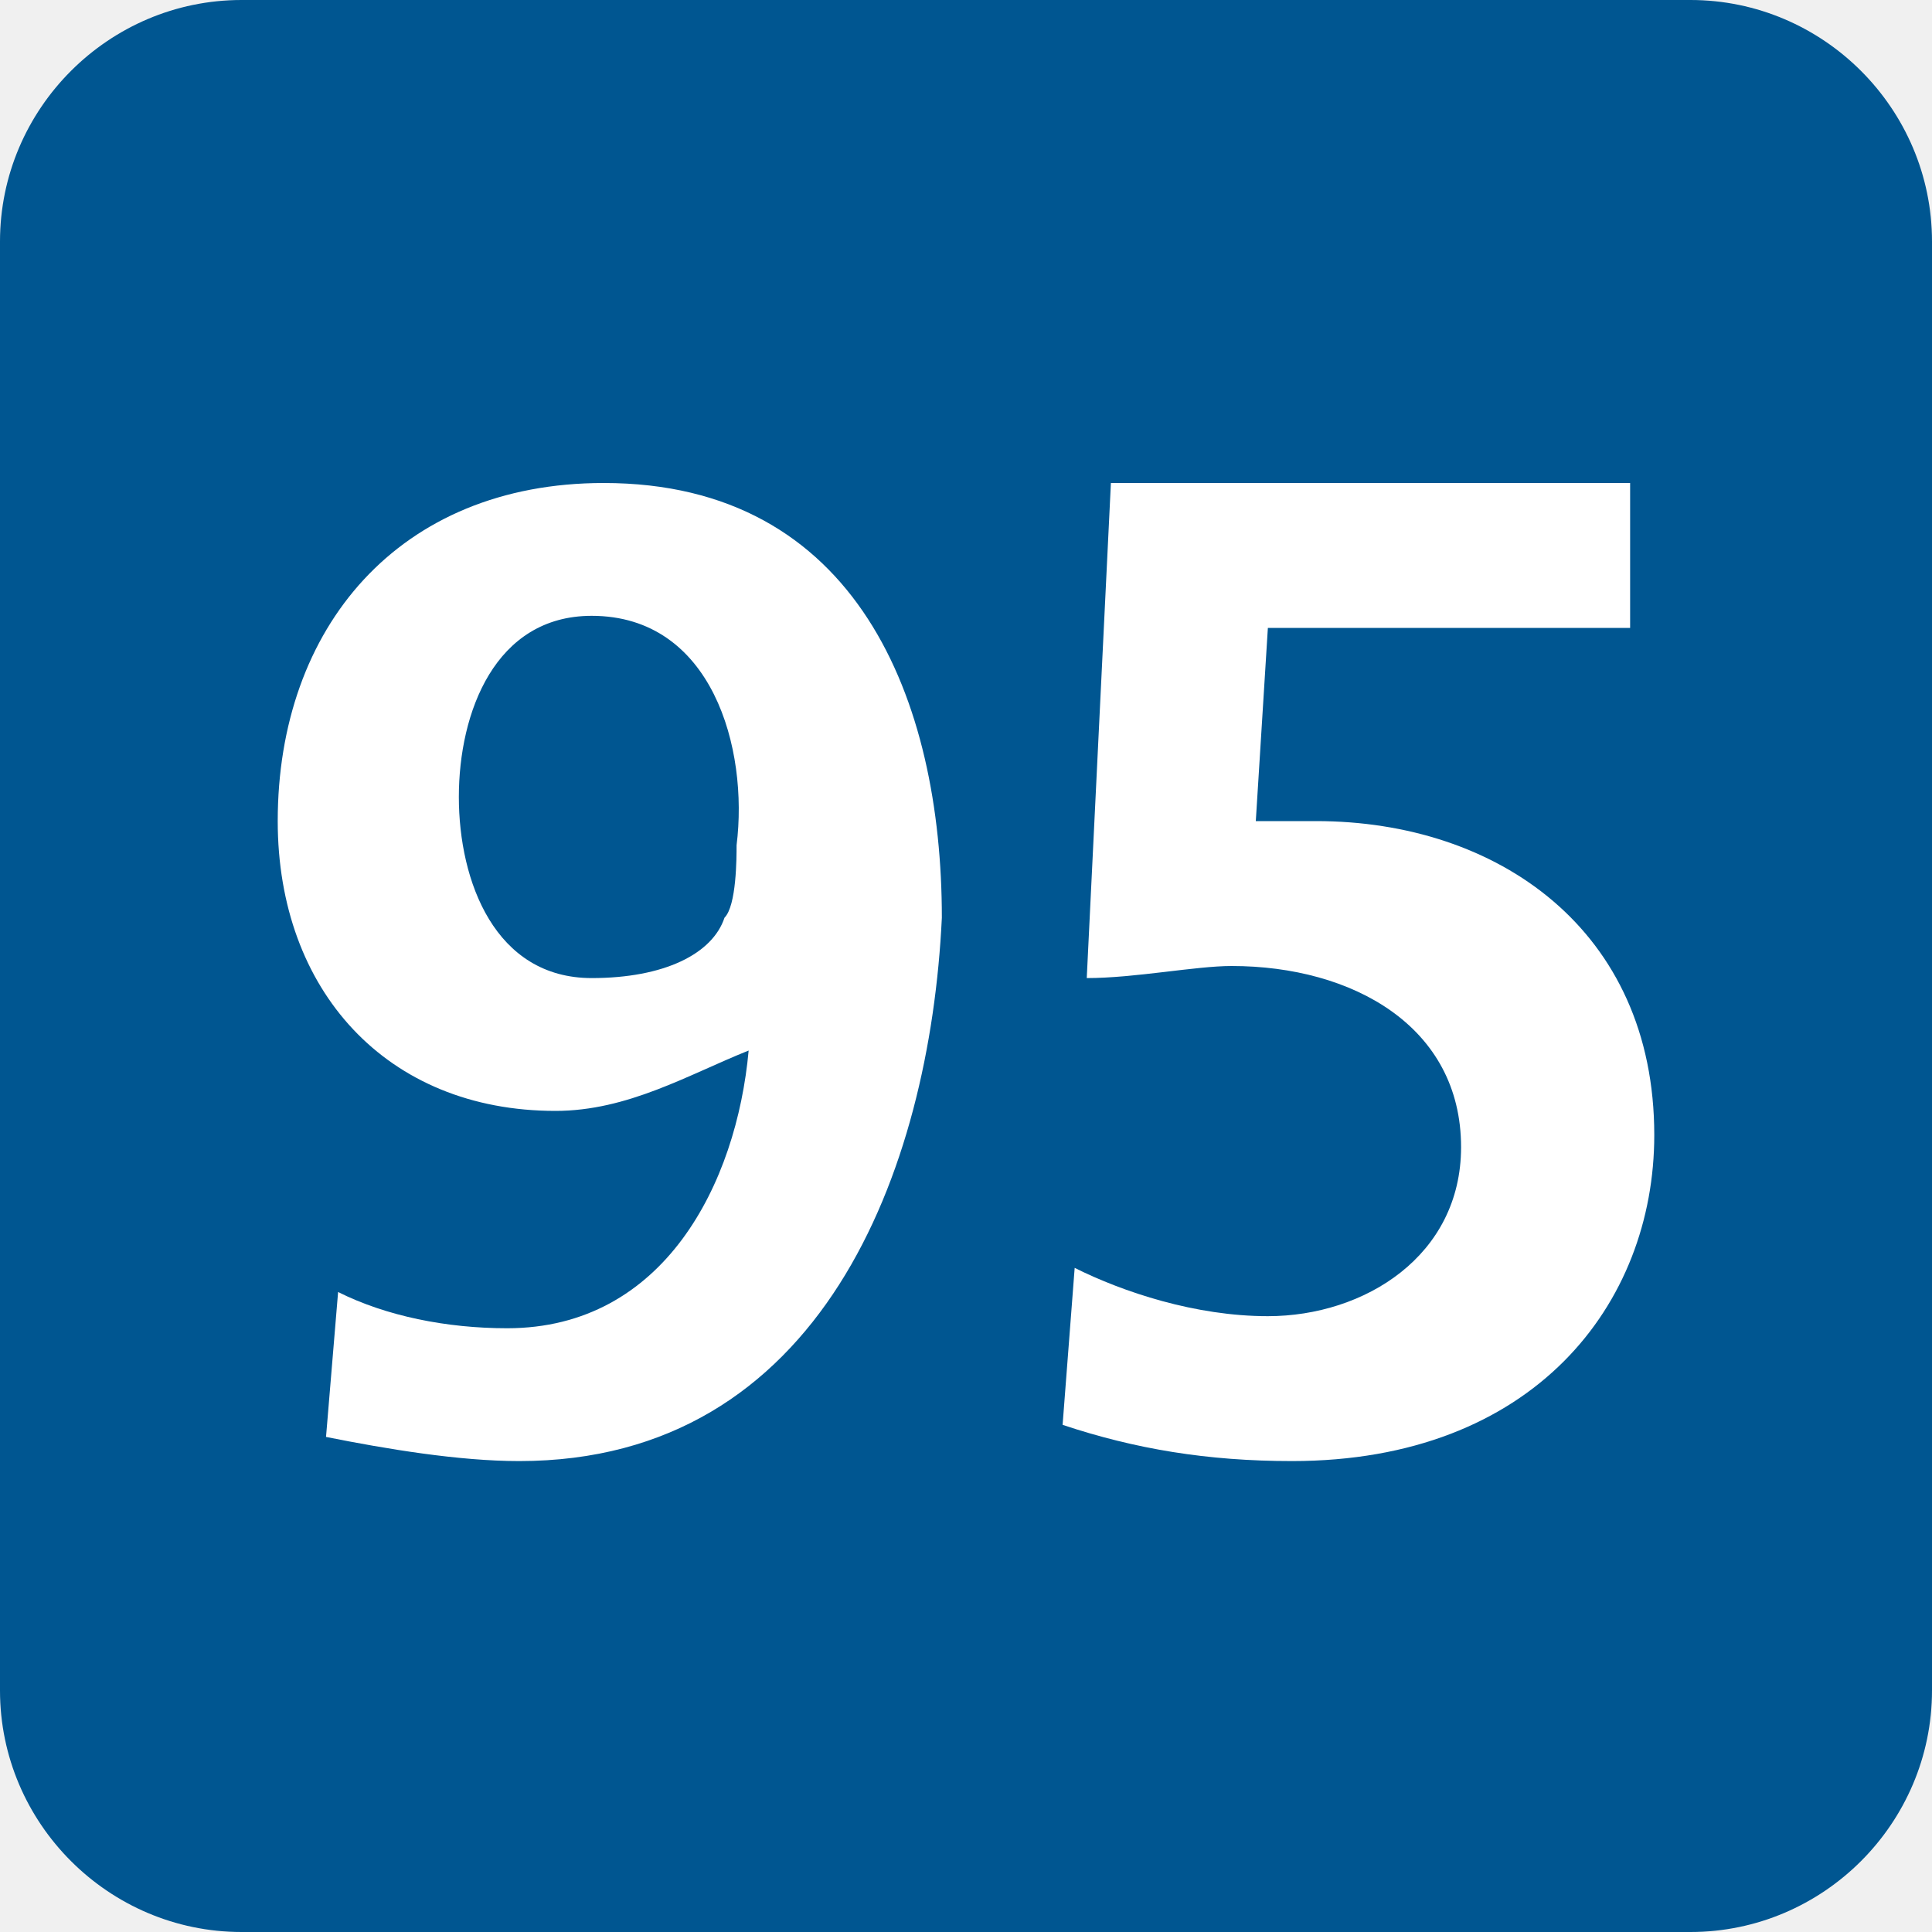
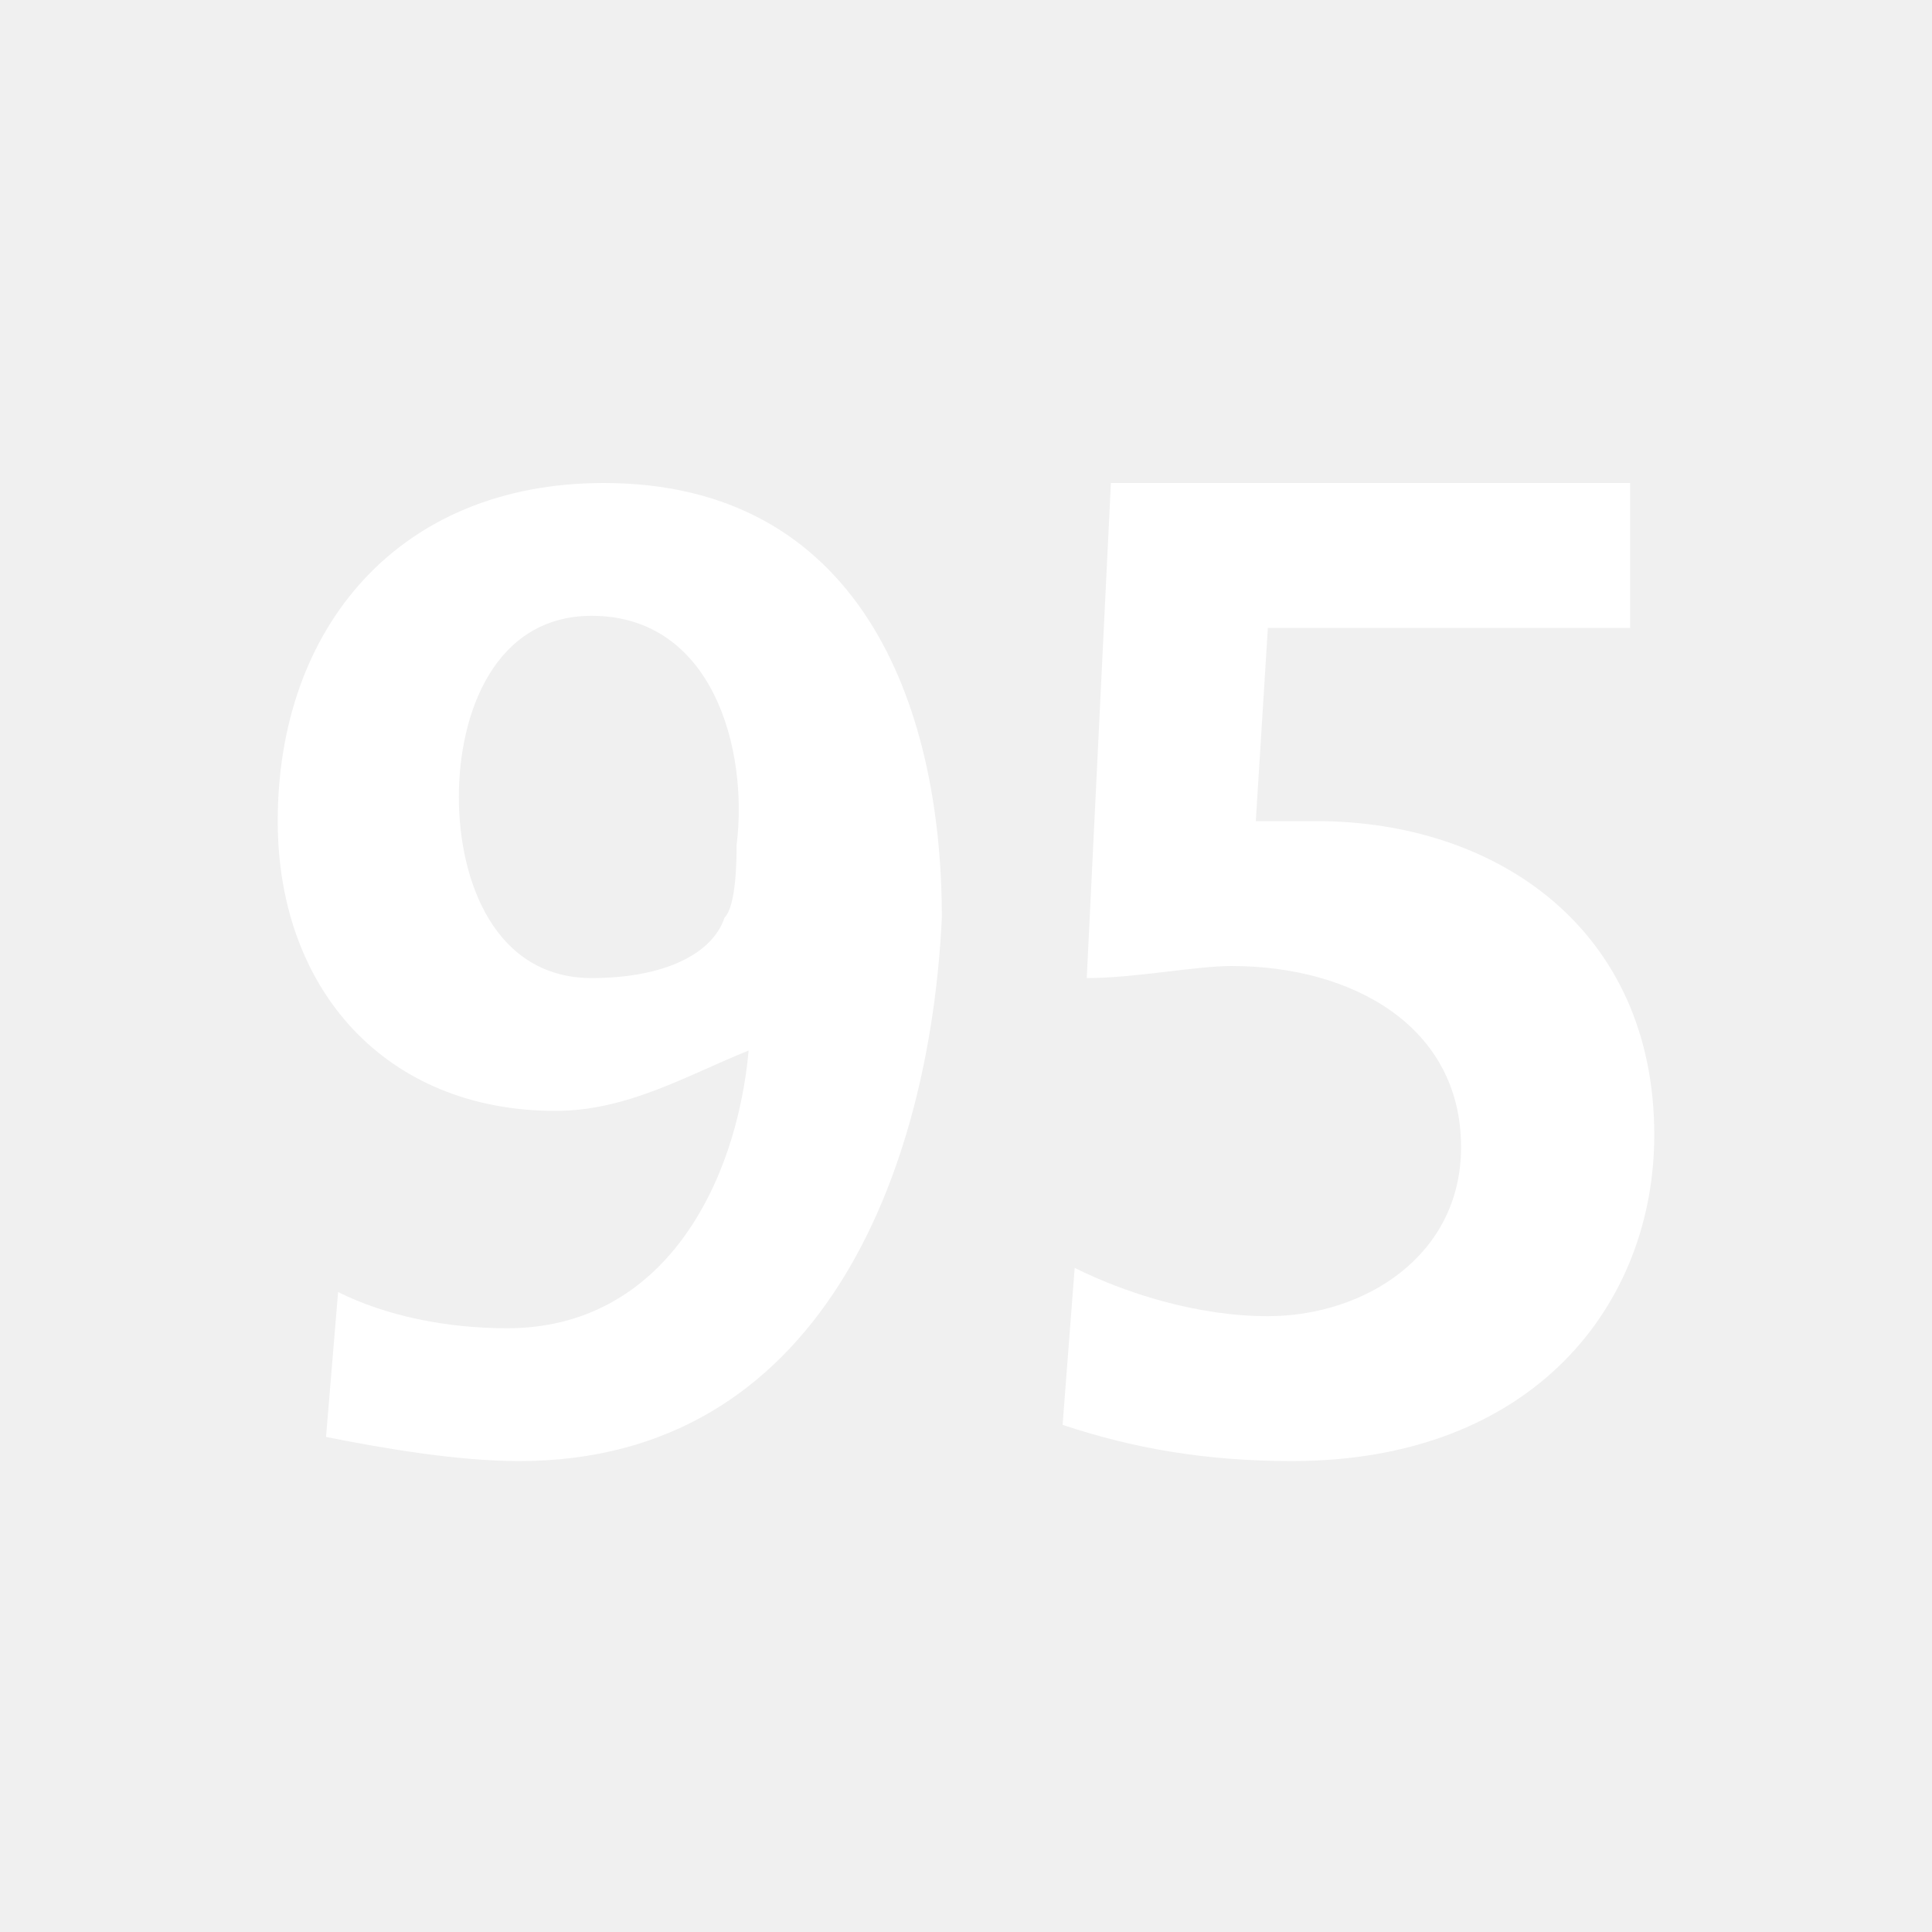
<svg xmlns="http://www.w3.org/2000/svg" xmlns:xlink="http://www.w3.org/1999/xlink" style="enable-background:new 0 0 16 16;" id="Calque_1" version="1.1" viewBox="0 0 16 16" x="0px" y="0px" xml:space="preserve">
  <style type="text/css">
- 	.st0{clip-path:url(#SVGID_2_);fill:#005691;}
	.st1{clip-path:url(#SVGID_2_);fill:#FFFFFF;}
</style>
  <g>
    <defs>
      <rect height="16" id="SVGID_1_" width="16" />
    </defs>
    <clipPath id="SVGID_2_">
      <use style="overflow:visible;" xlink:href="#SVGID_1_" />
    </clipPath>
-     <path class="st0" d="M16,14c0,1.1-0.9,2-2,2H2c-1.1,0-2-0.9-2-2V2c0-1.1,0.9-2,2-2h12c1.1,0,2,0.9,2,2V14z" />
    <path class="st1" d="M4.3,12.1c-0.5,0-1.1-0.1-1.6-0.2l0.1-1.2c0.4,0.2,0.9,0.3,1.4,0.3c1.3,0,1.9-1.2,2-2.3l0,0   C5.7,8.9,5.2,9.2,4.6,9.2c-1.4,0-2.3-1-2.3-2.4c0-1.6,1-2.8,2.7-2.8c2.1,0,2.8,1.8,2.8,3.6C7.7,9.7,6.8,12.1,4.3,12.1 M4.9,5.1   c-0.8,0-1.1,0.8-1.1,1.5c0,0.7,0.3,1.5,1.1,1.5c0.6,0,1-0.2,1.1-0.5c0.1-0.1,0.1-0.5,0.1-0.6C6.2,6.2,5.9,5.1,4.9,5.1" />
    <path class="st1" d="M10.7,12.1c-0.7,0-1.3-0.1-1.9-0.3l0.1-1.3c0.4,0.2,1,0.4,1.6,0.4c0.8,0,1.6-0.5,1.6-1.4c0-1-0.9-1.5-1.9-1.5   C9.9,8,9.4,8.1,9,8.1l0.2-4.1h4.3v1.2h-3l-0.1,1.6c0.1,0,0.3,0,0.5,0c1.5,0,2.8,0.9,2.8,2.6C13.7,10.8,12.7,12.1,10.7,12.1" />
  </g>
</svg>
